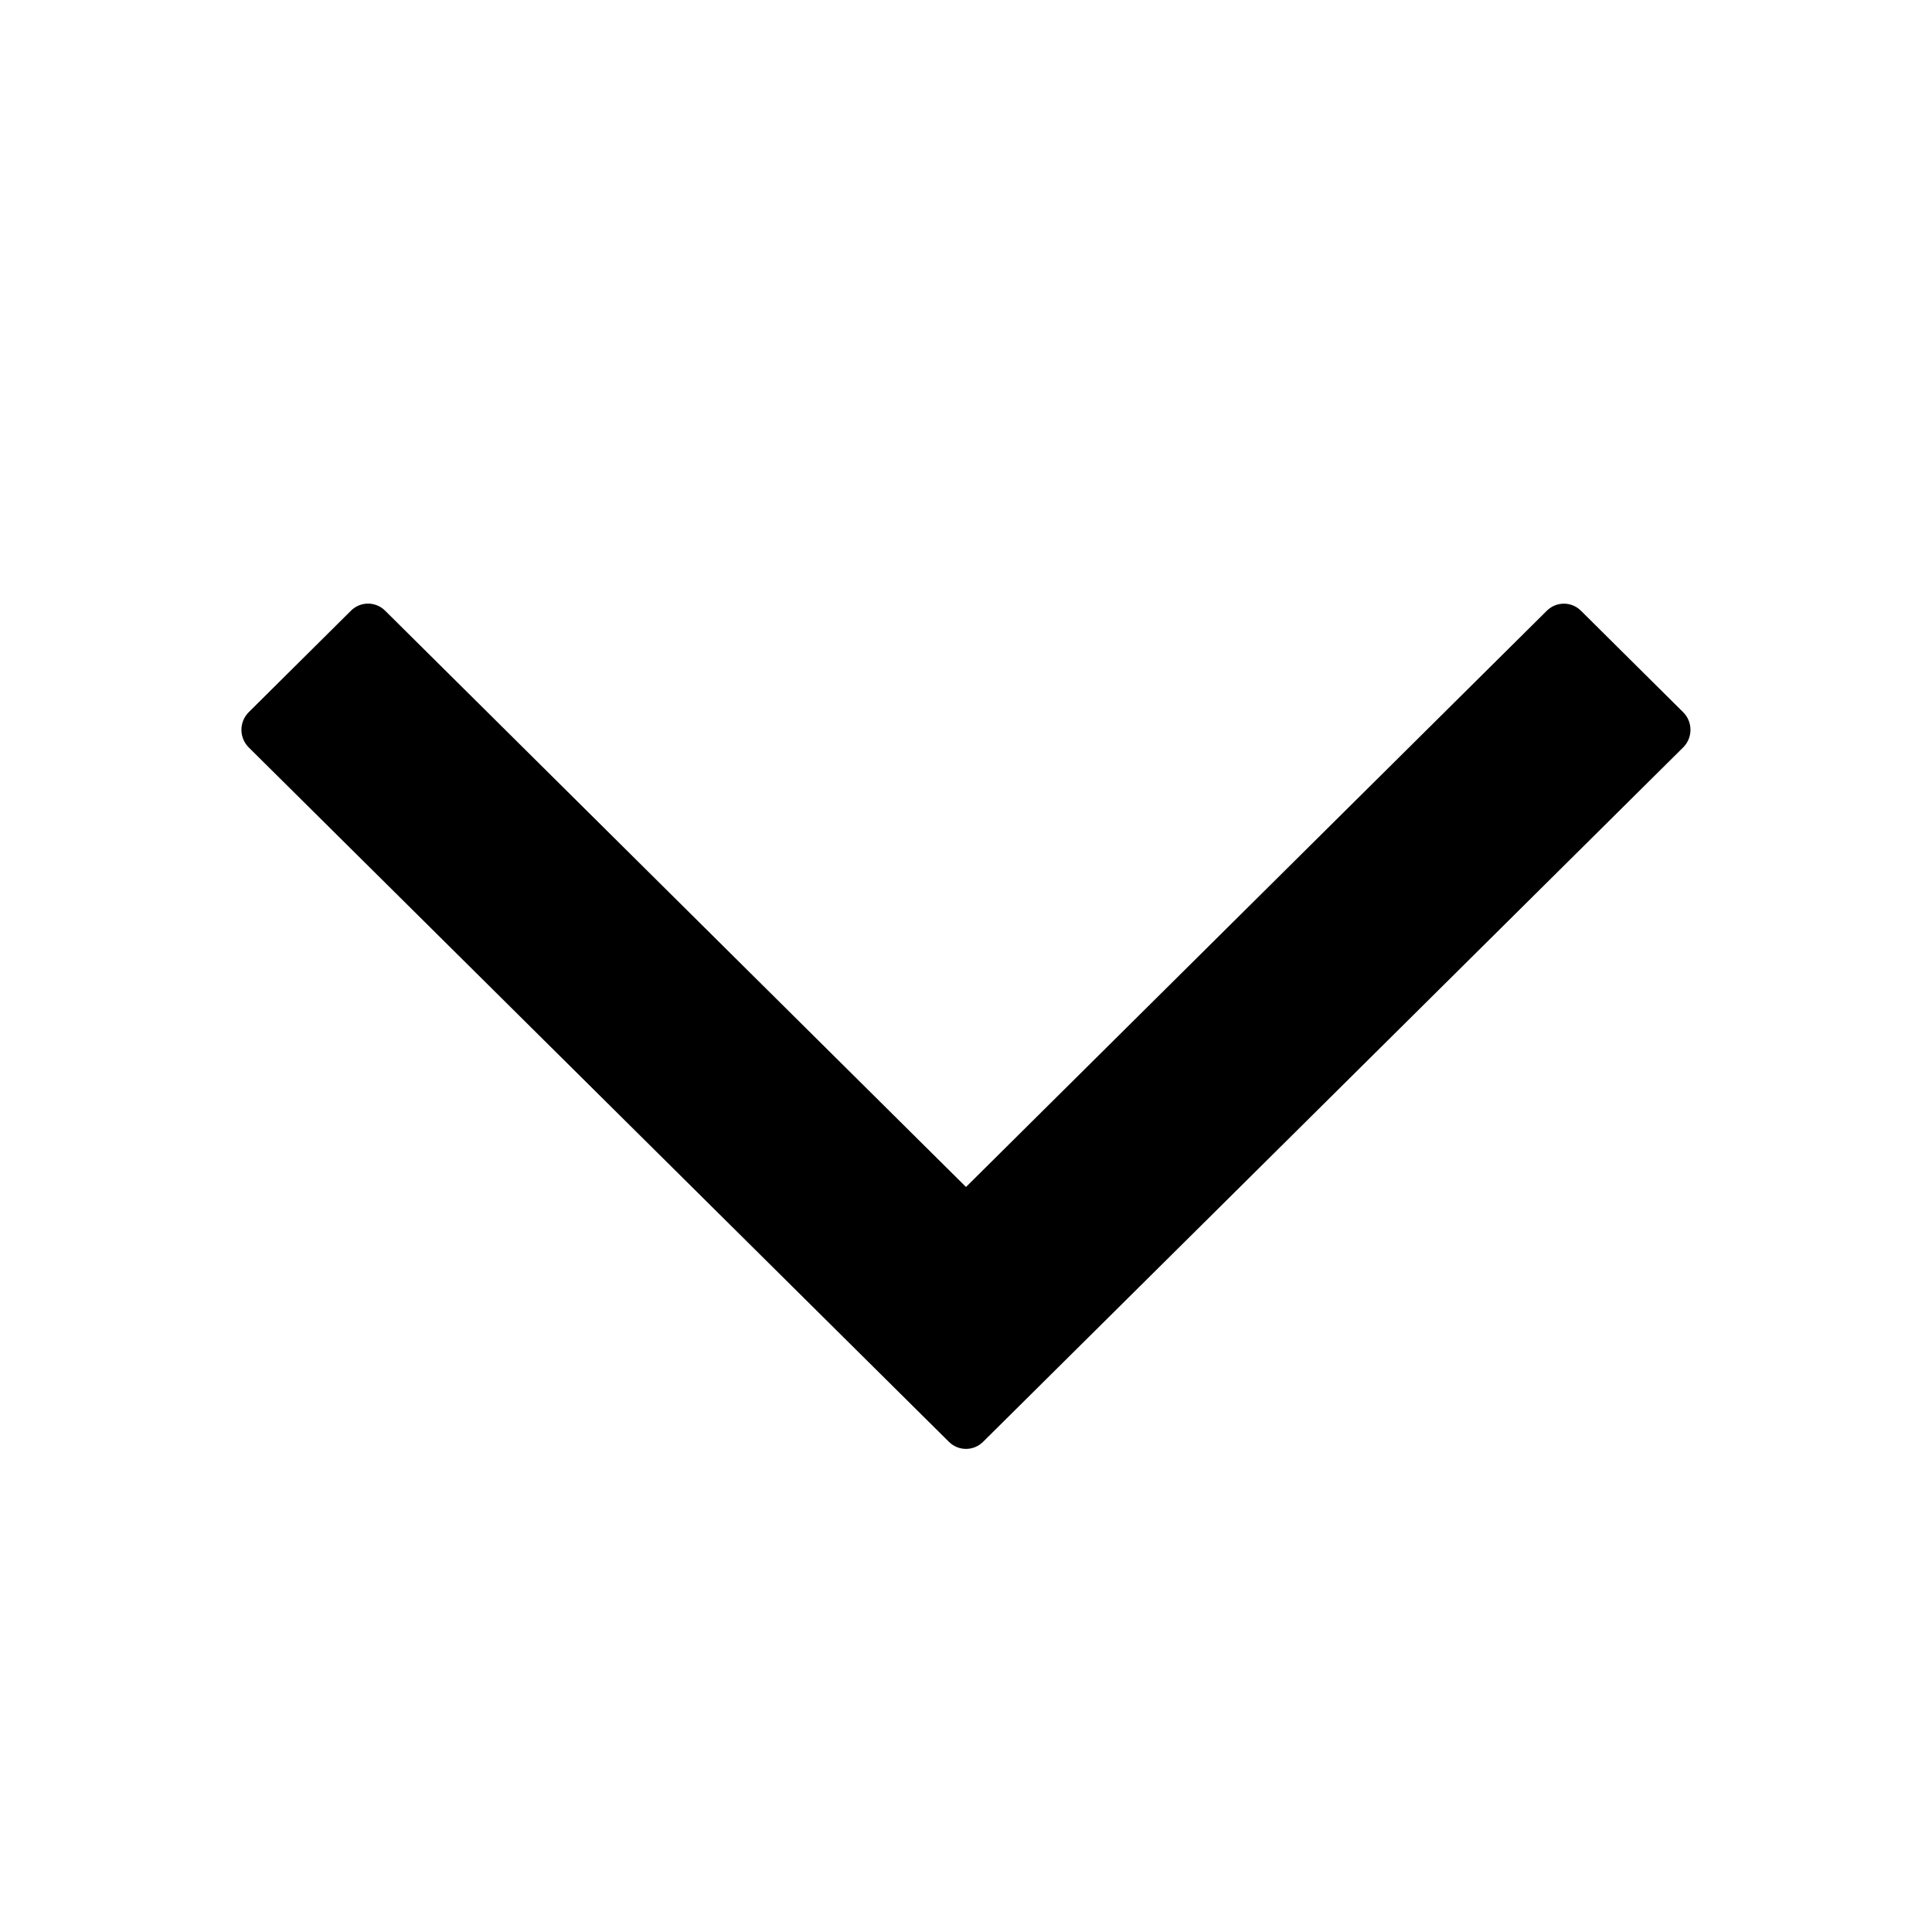
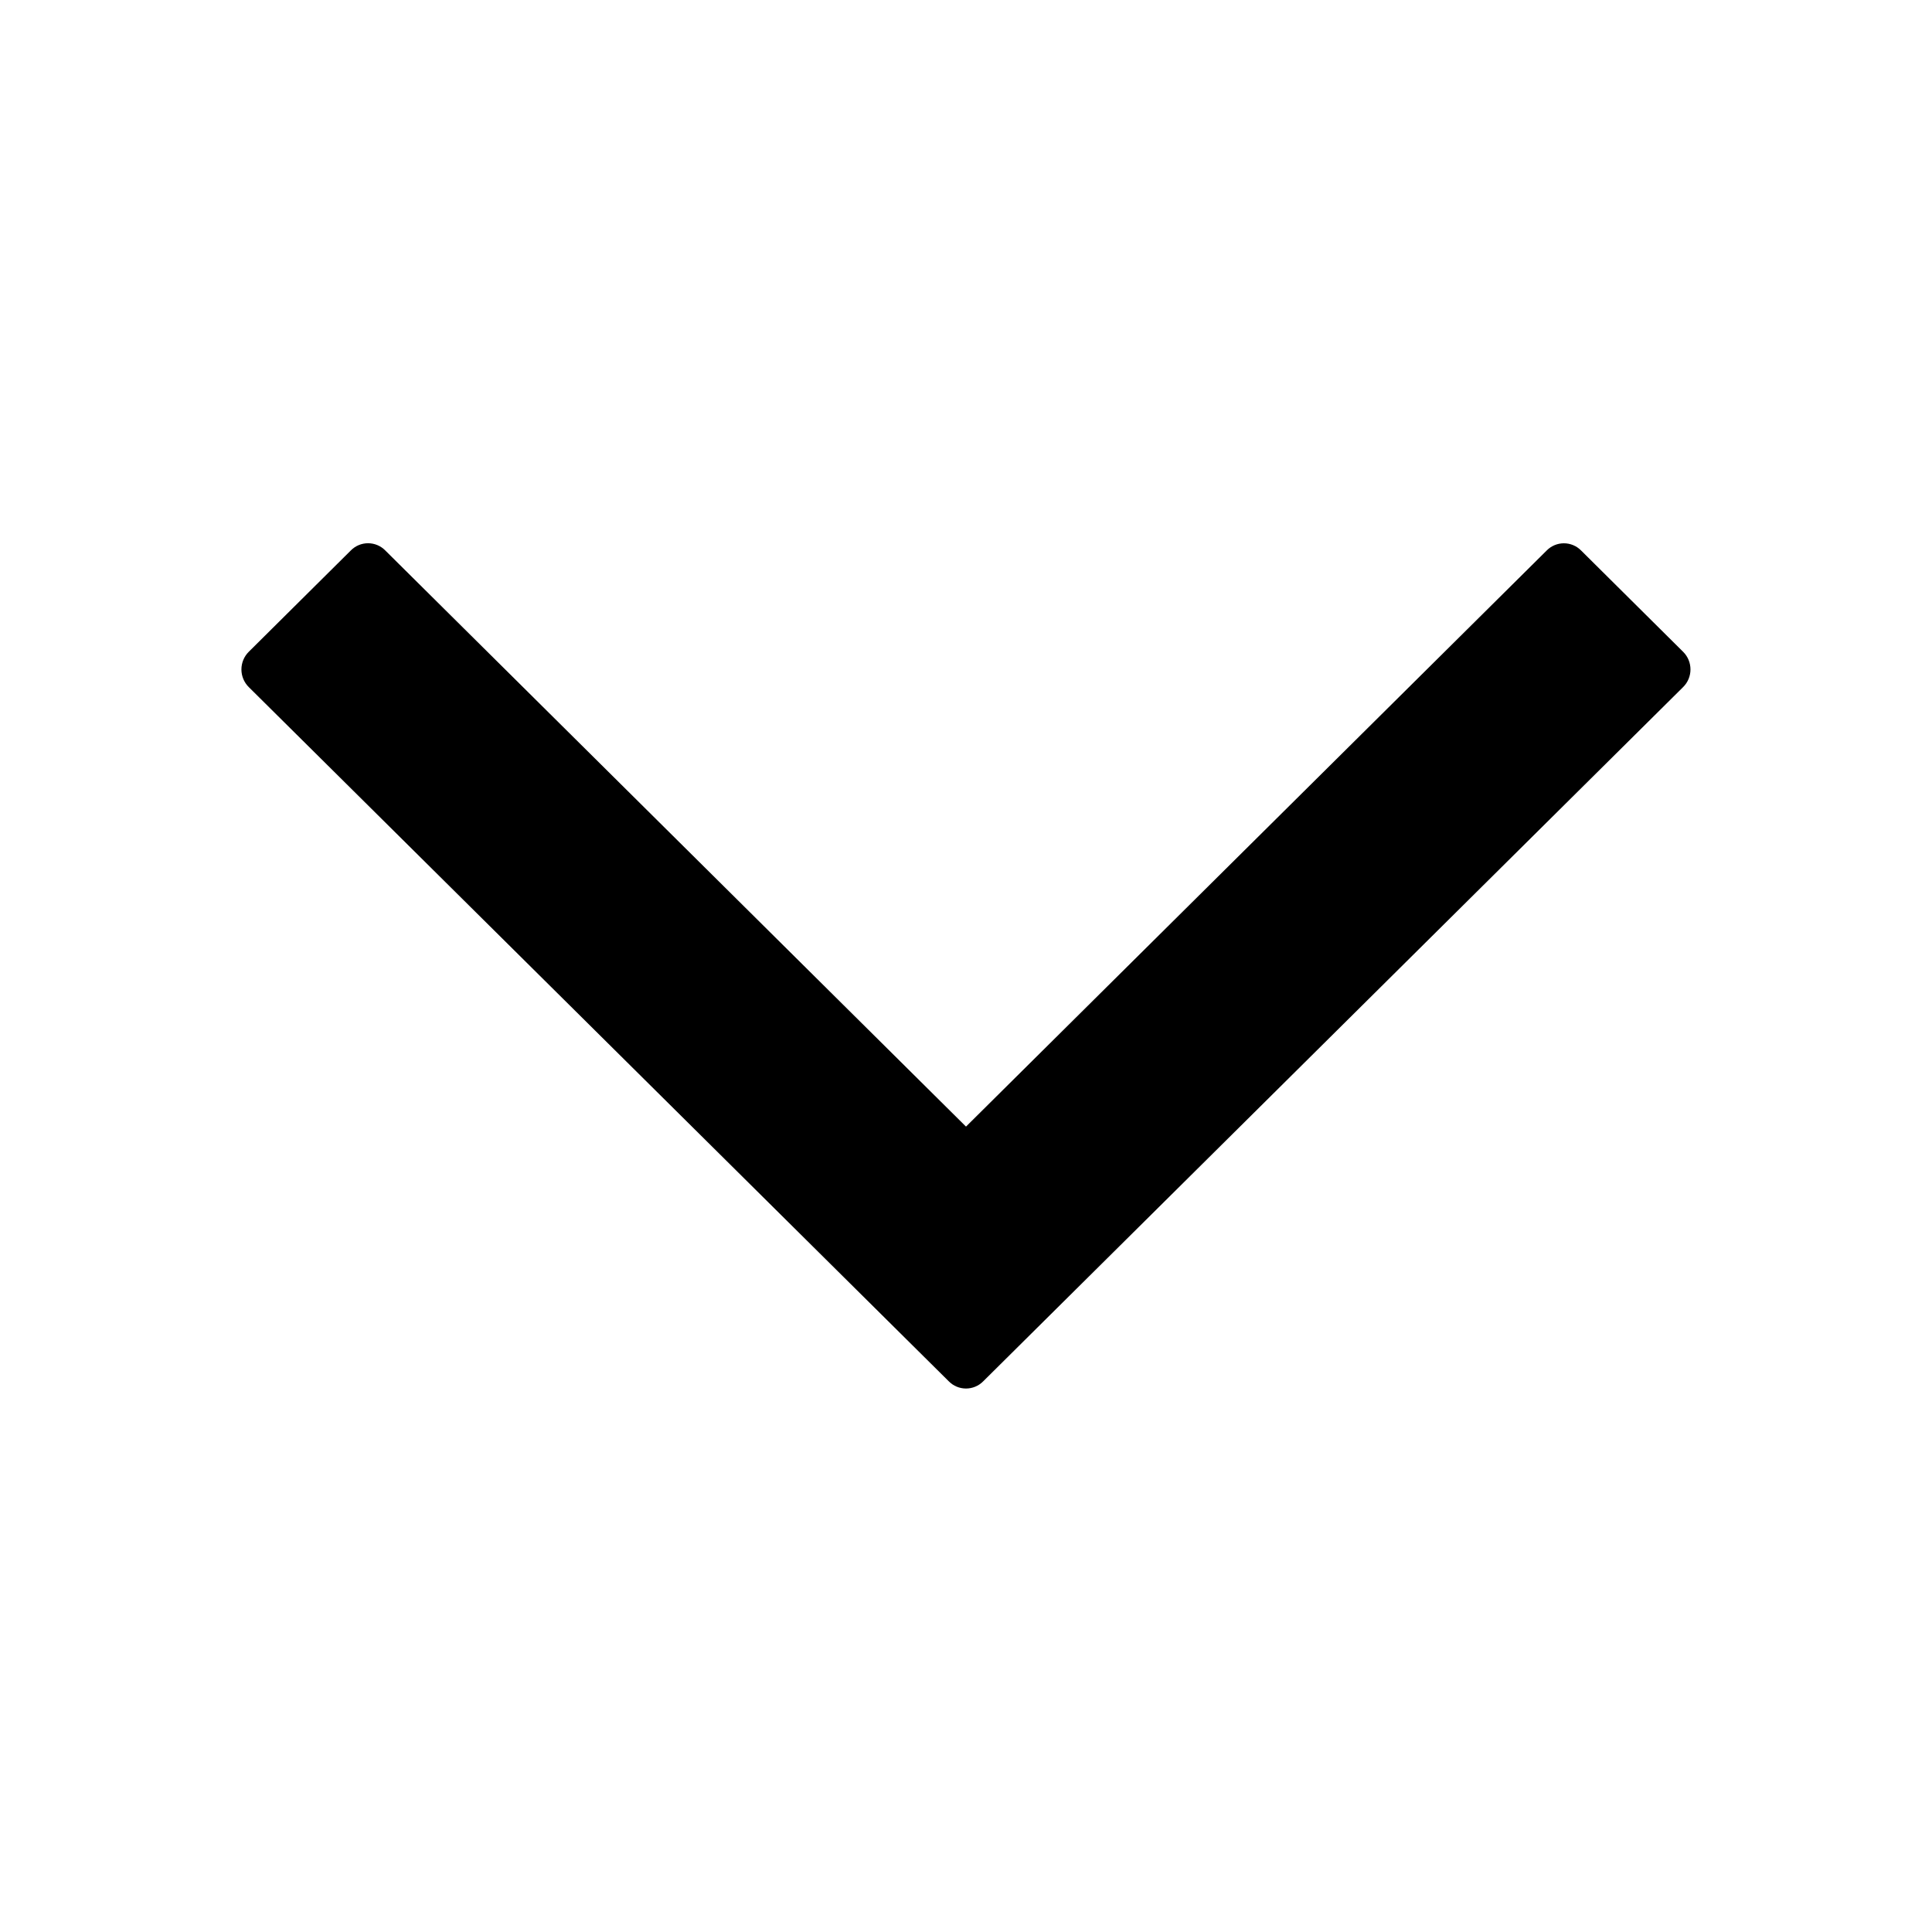
<svg width="16" height="16" fill="currentColor" viewBox="0 0 16 16">
-   <path fill="currentColor" d="m8 9.83 4.809-4.771a.2.2 0 0 1 .285 0l.845.839c.081.08.081.212 0 .292L8.142 11.94a.2.2 0 0 1-.284 0L2.06 6.19a.206.206 0 0 1 0-.292l.846-.84a.2.2 0 0 1 .284 0z" />
+   <path fill="currentColor" d="m8 9.33 4.809-4.771a.2.2 0 0 1 .285 0l.845.839c.081.08.081.212 0 .292L8.142 11.44a.2.2 0 0 1-.284 0L2.06 5.69a.206.206 0 0 1 0-.292l.846-.84a.2.2 0 0 1 .284 0z" />
</svg>
